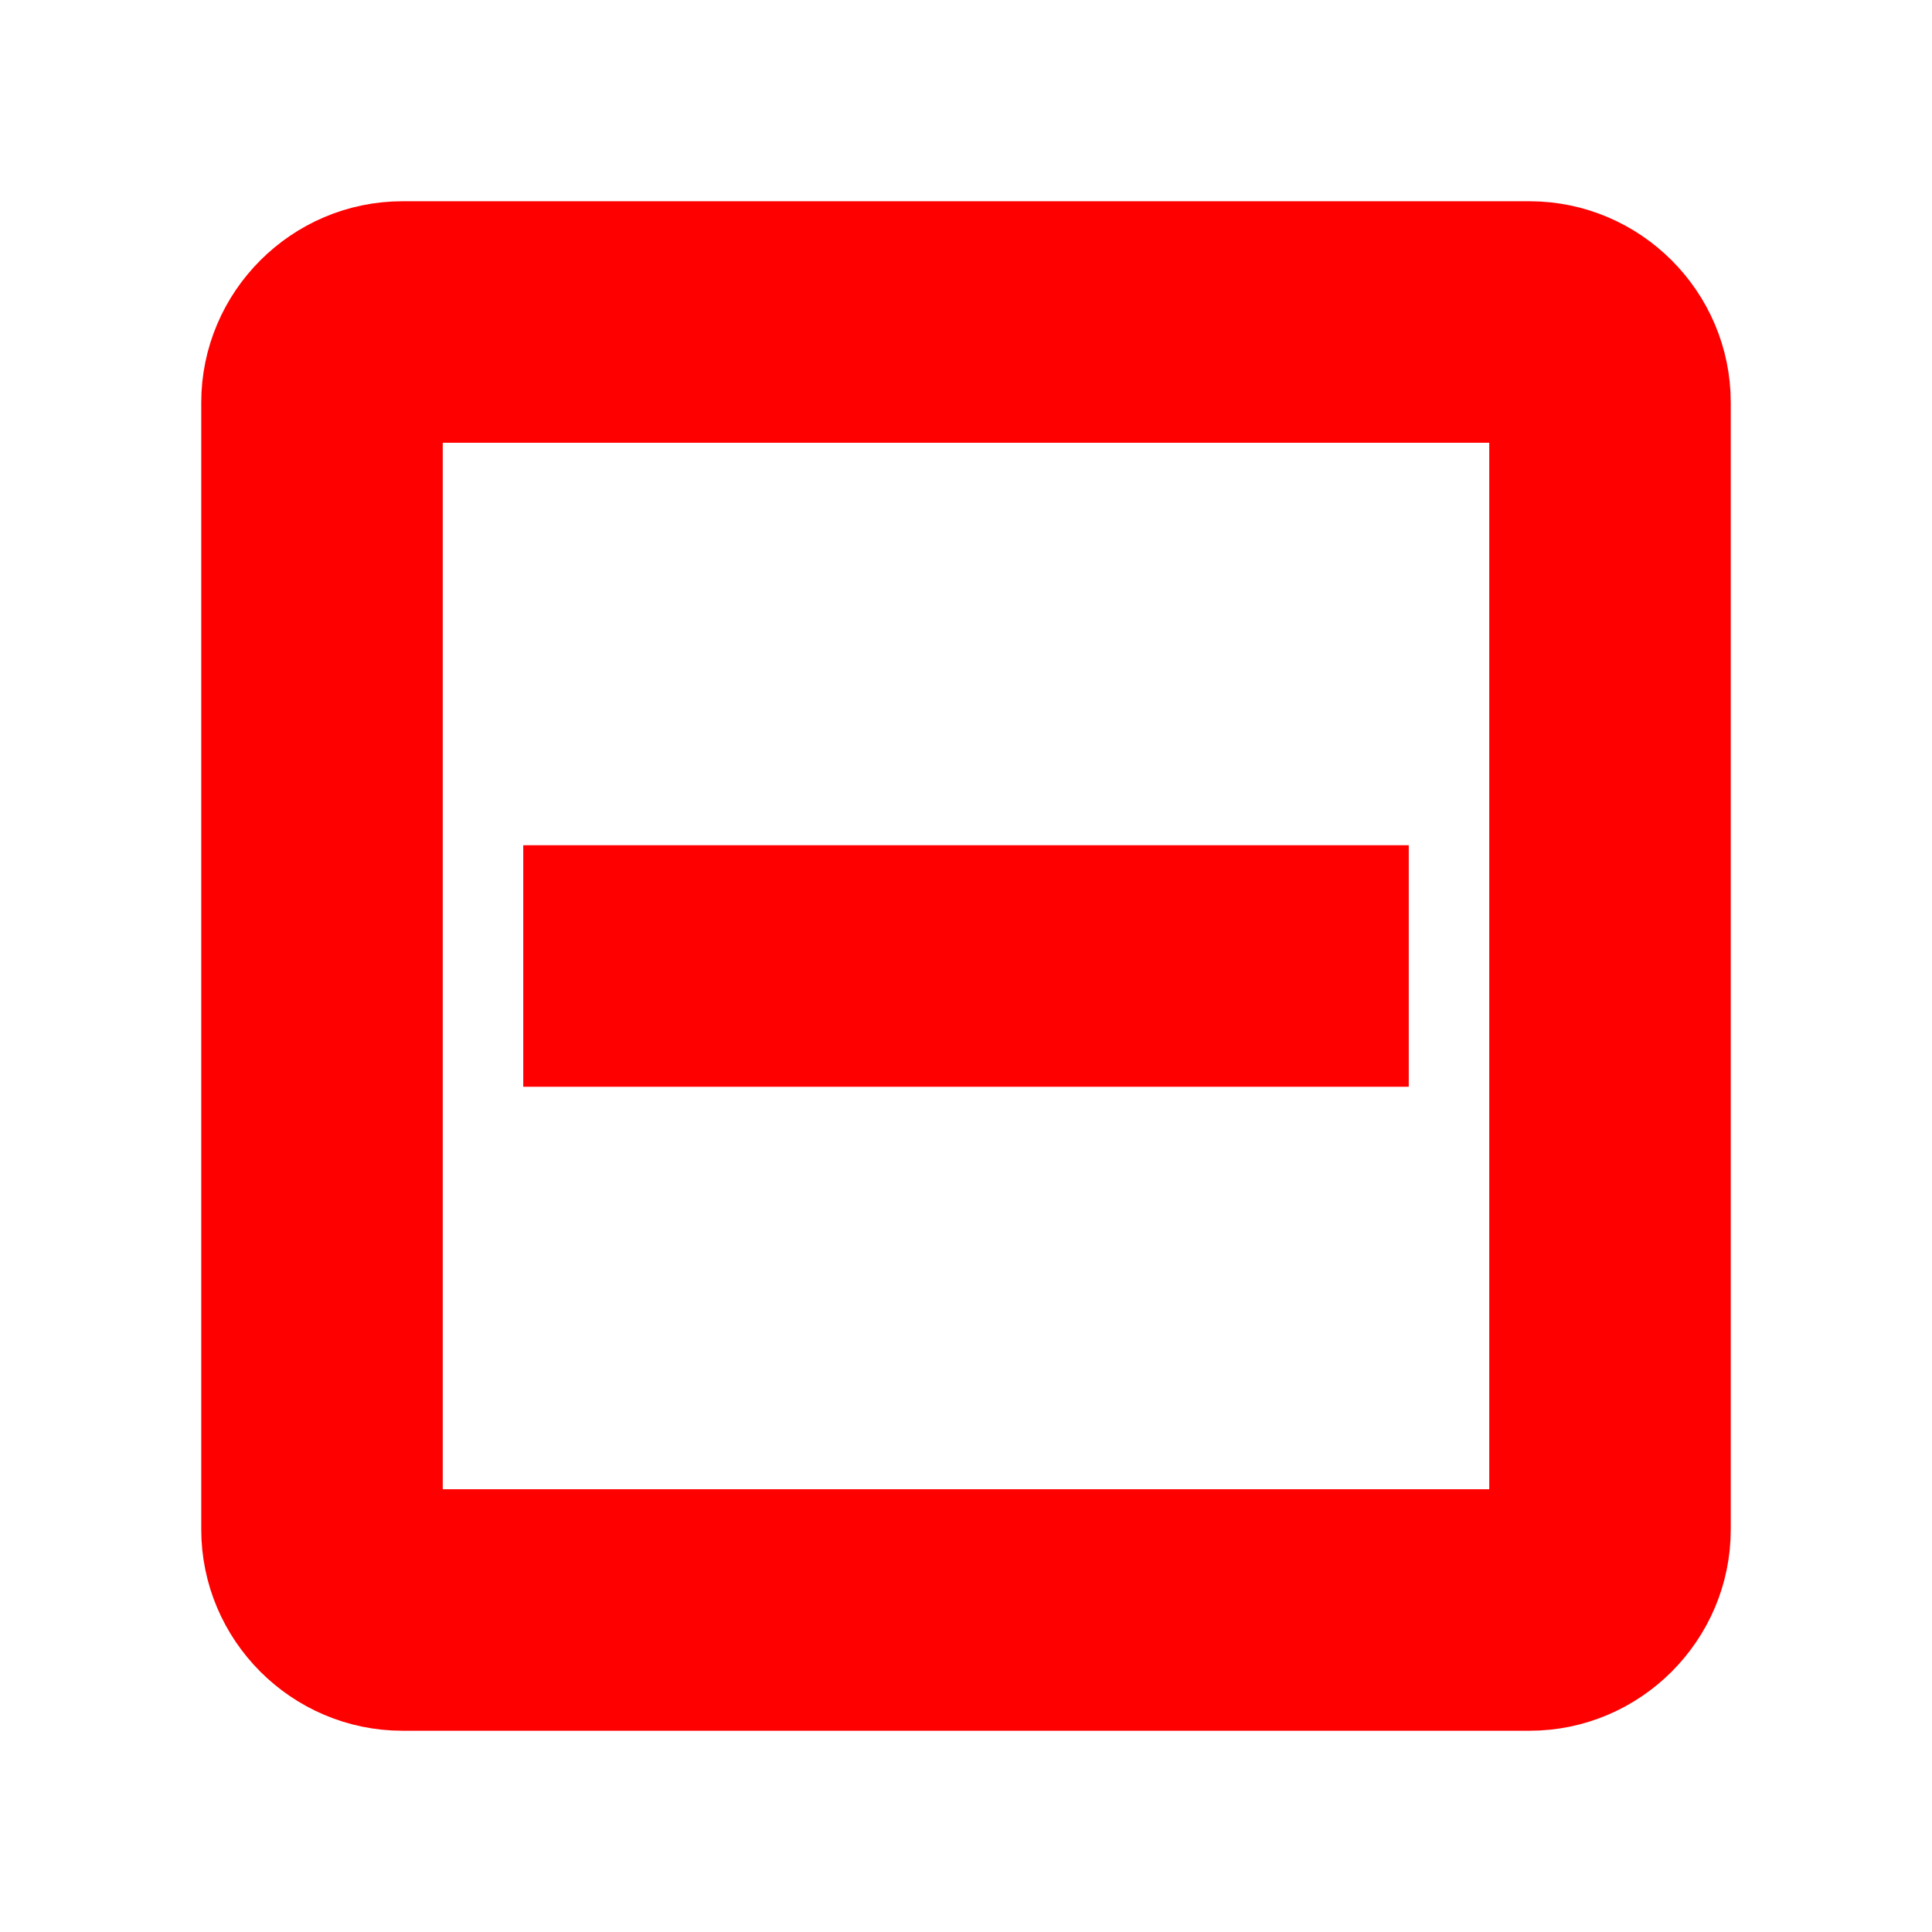
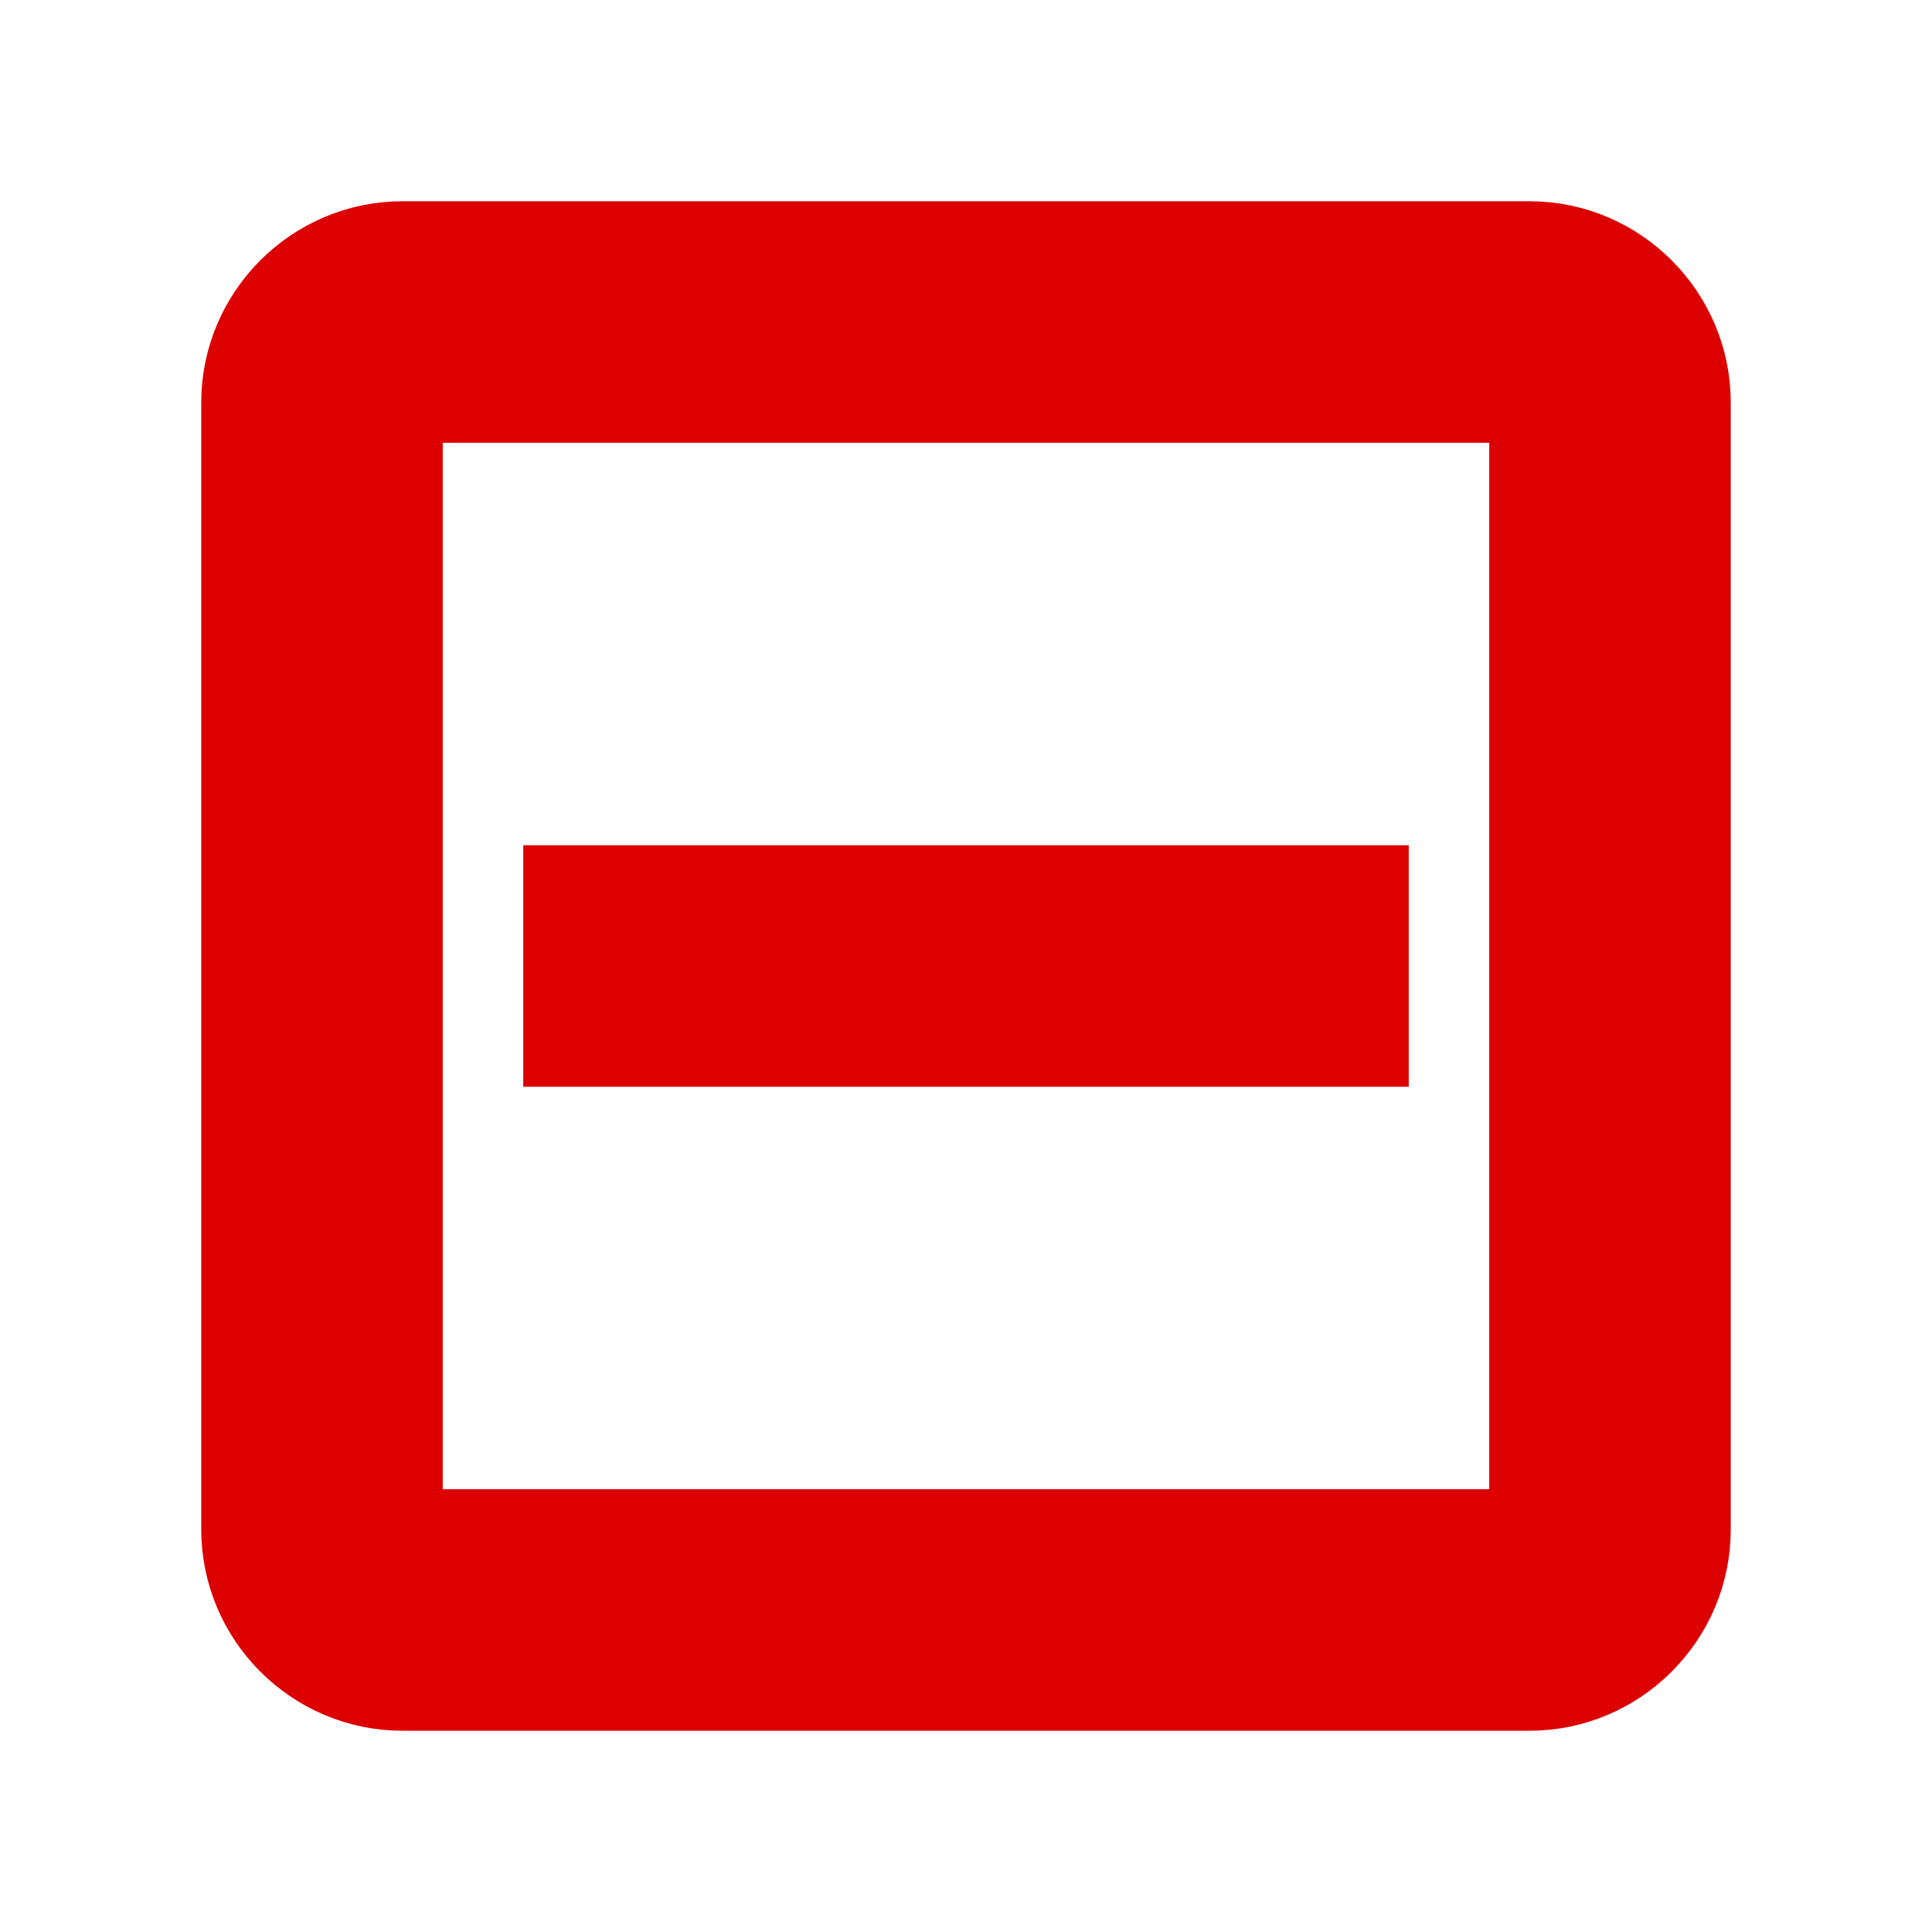
<svg xmlns="http://www.w3.org/2000/svg" width="24" height="24" viewBox="0 0 24 24">
  <path fill="none" d="M0 0h24v24H0z" />
-   <path d="M19 3H5c-1.1 0-2 .9-2 2v14c0 1.1.9 2 2 2h14c1.1 0 2-.9 2-2V5c0-1.1-.9-2-2-2zm0 16H5V5h14v14zM7 11h10v2H7z" stroke="red" fill="red" />
+   <path d="M19 3H5c-1.1 0-2 .9-2 2v14c0 1.1.9 2 2 2h14c1.1 0 2-.9 2-2V5c0-1.1-.9-2-2-2zm0 16H5V5h14v14zM7 11h10v2H7z" stroke="#DD0000" fill="#DD0000" />
</svg>
